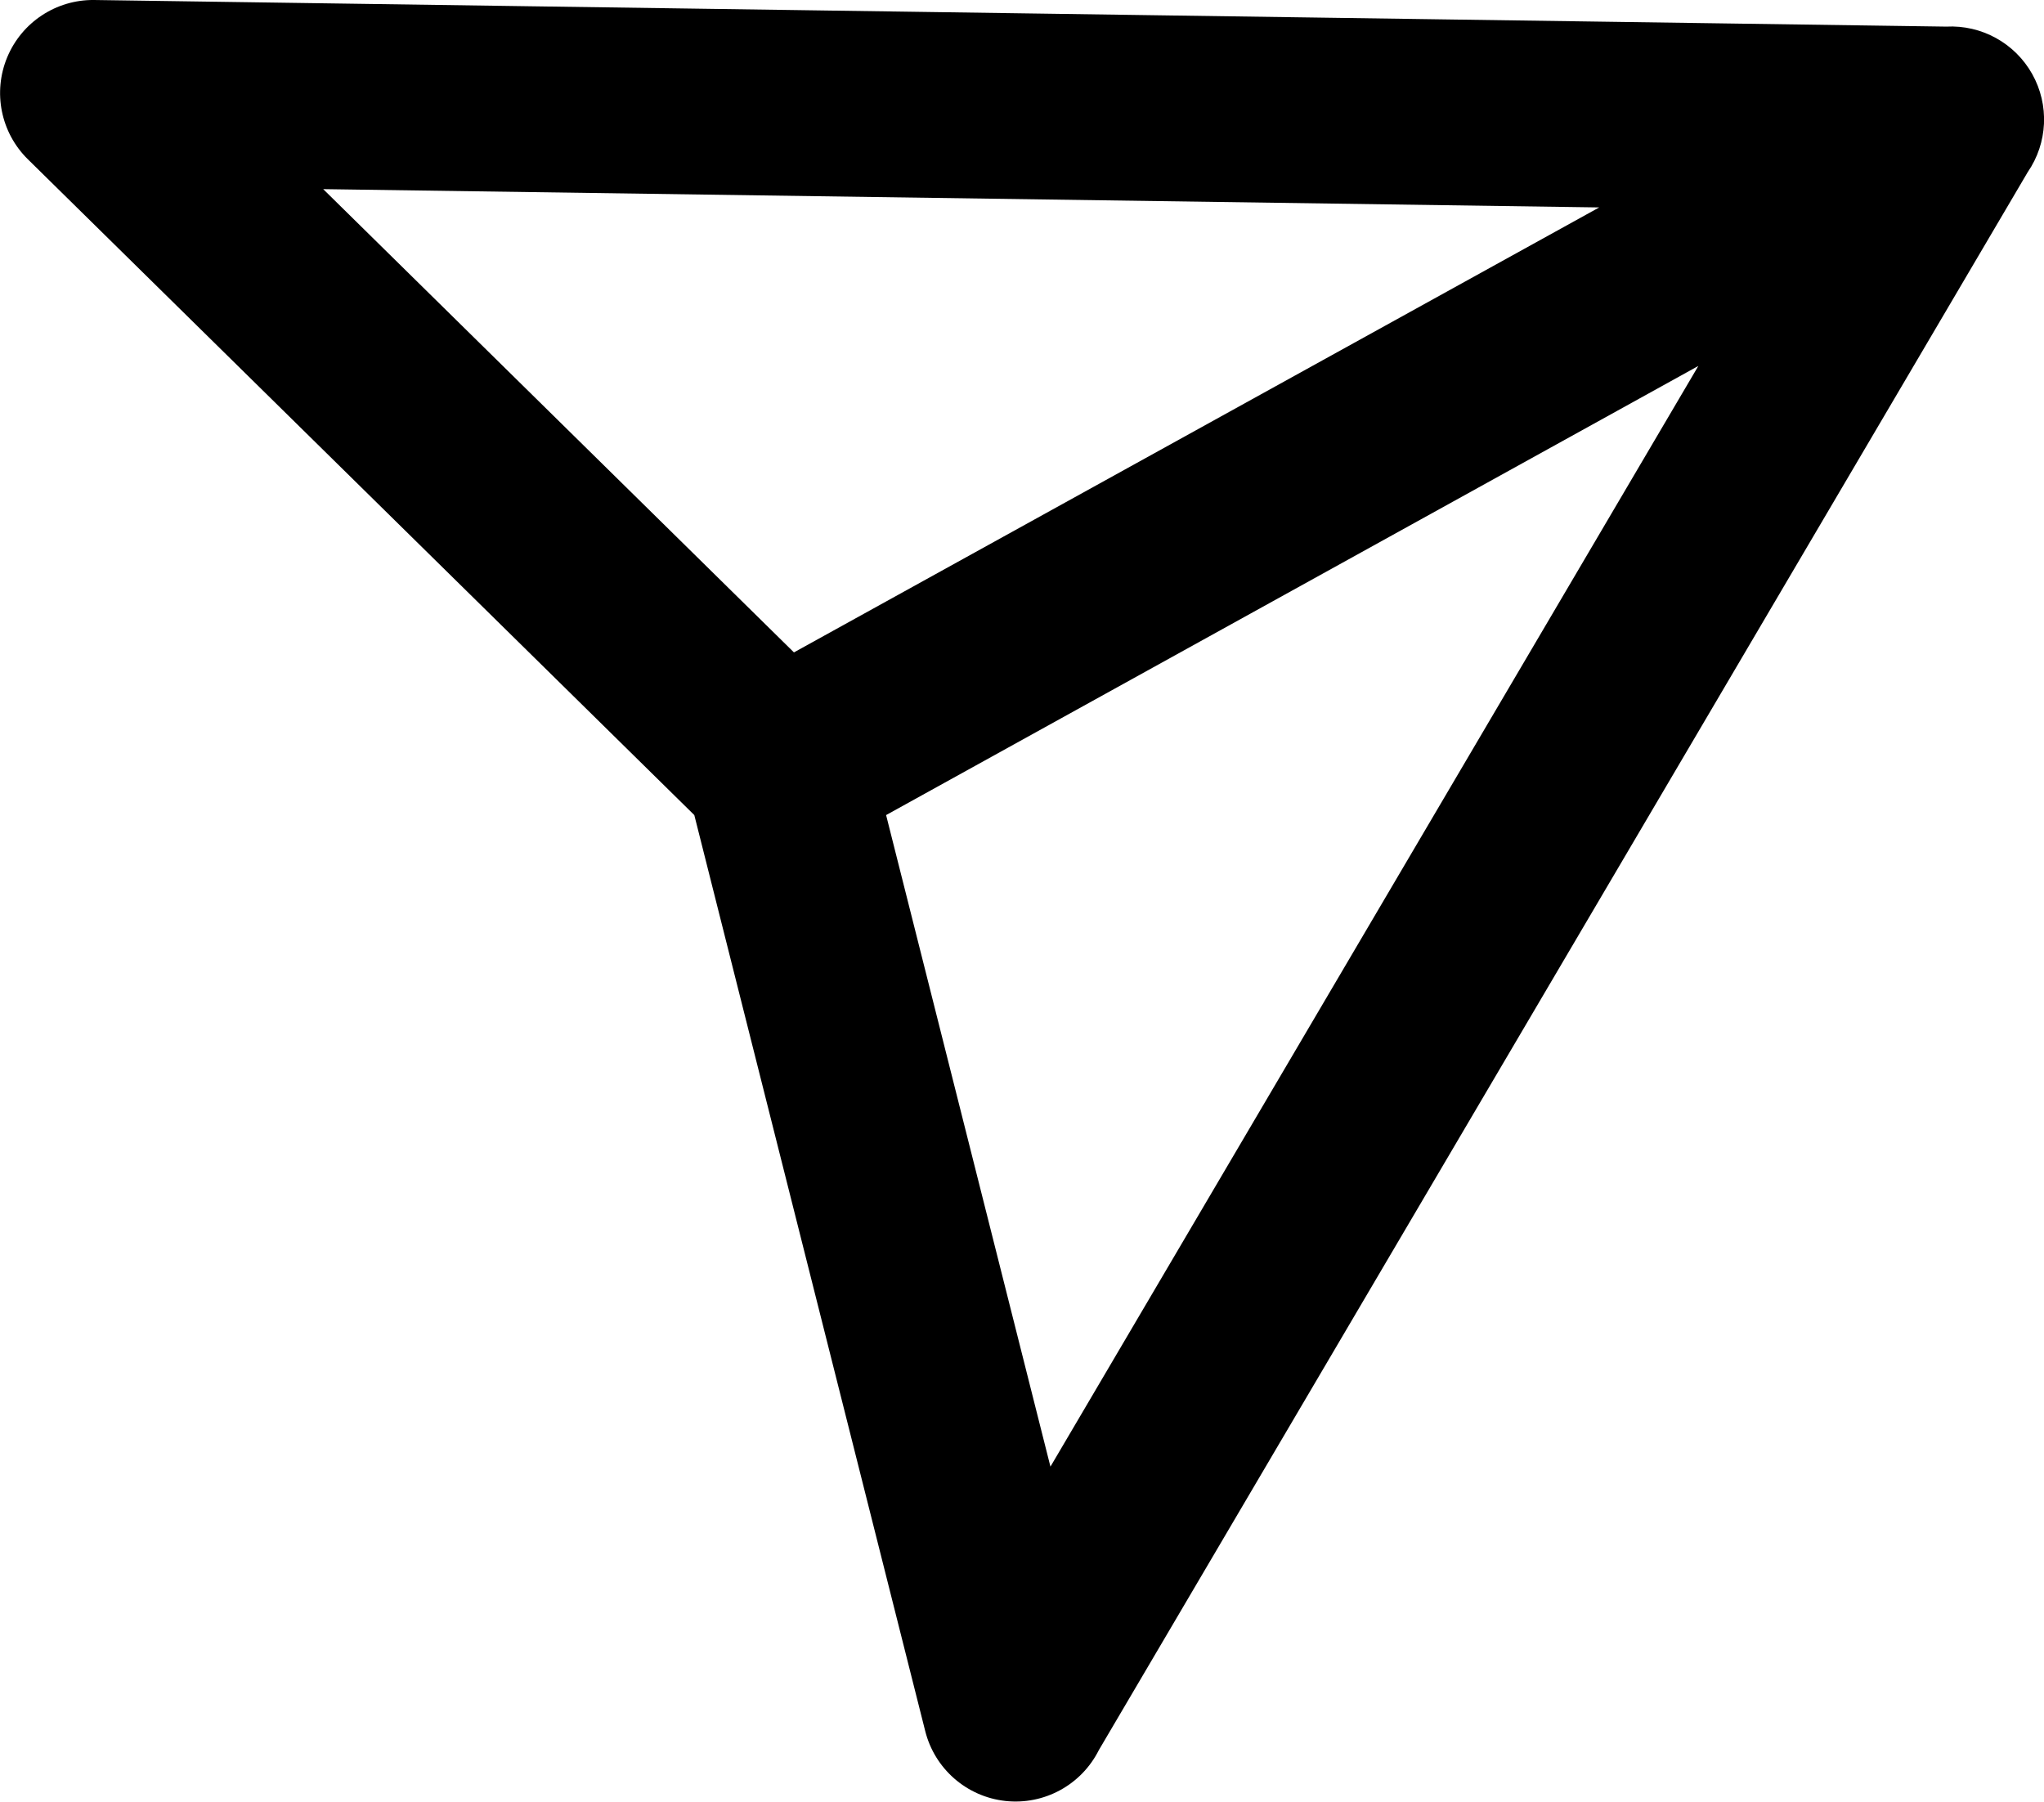
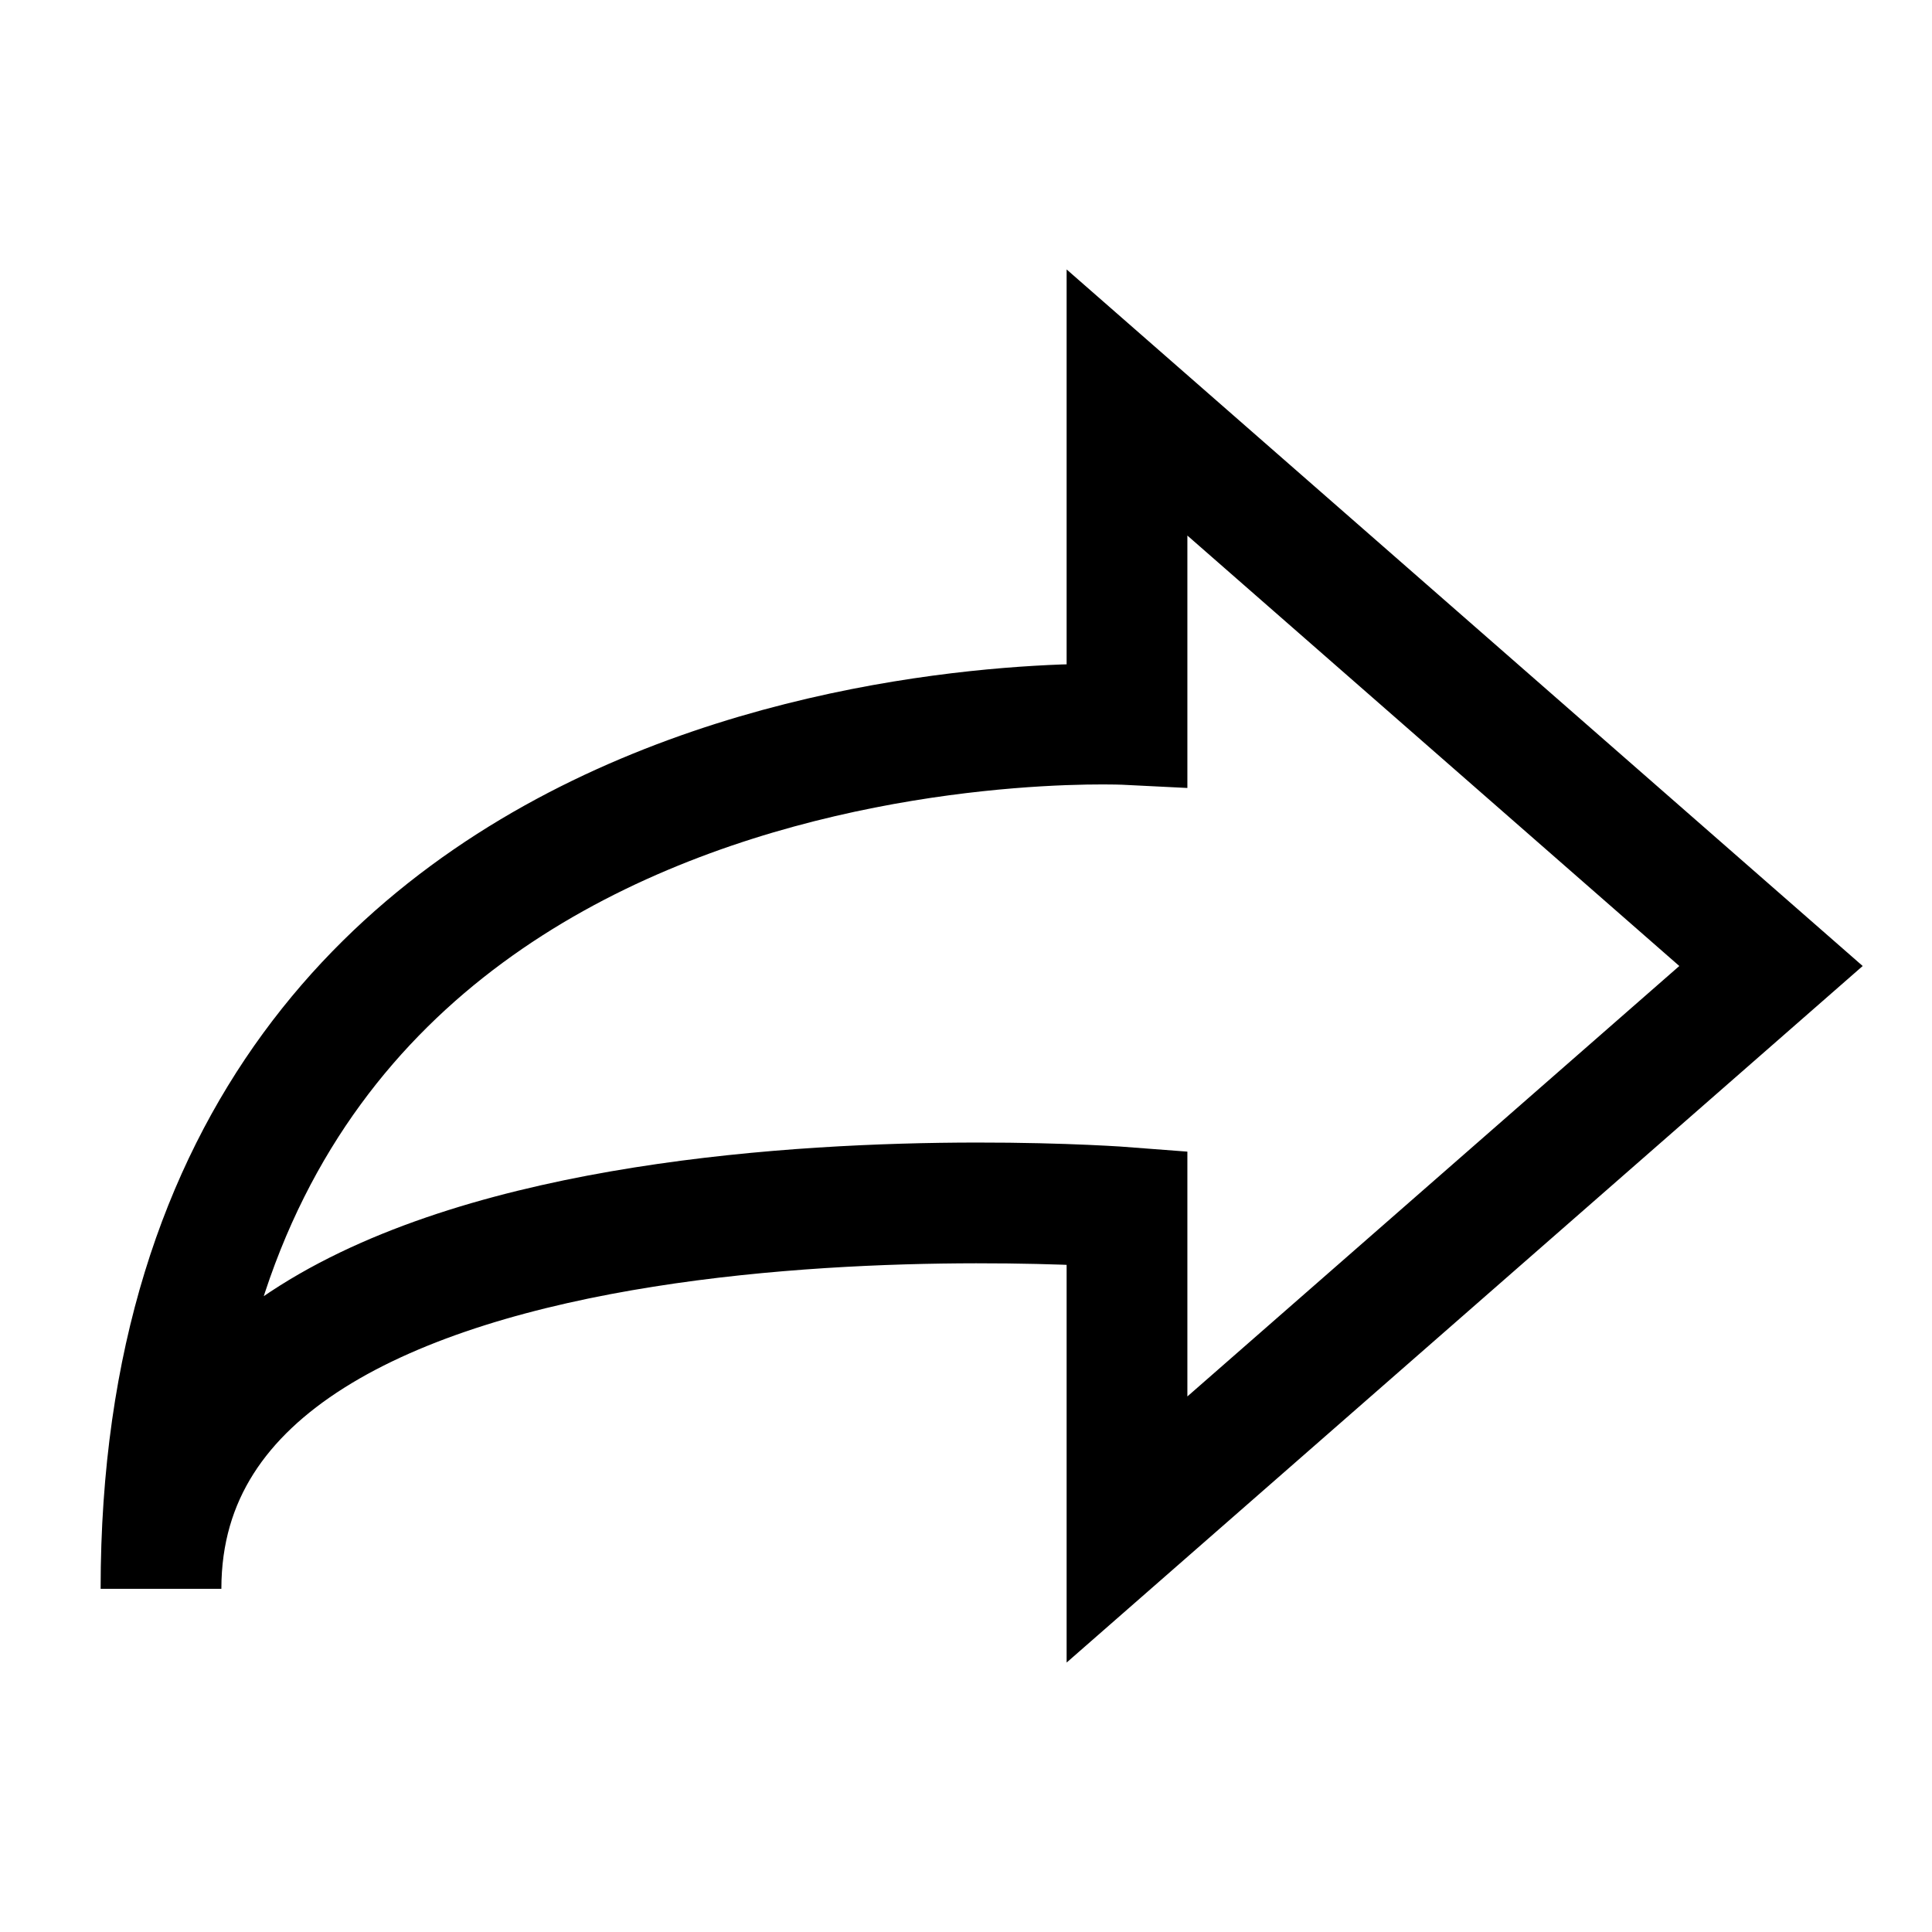
- <svg xmlns="http://www.w3.org/2000/svg" id="Layer_1" data-name="Layer 1" viewBox="0 0 122.88 108.3">
-   <path d="M96.14,12.47l-76.71-1.1,28.3,27.85L96.14,12.47ZM53.27,49l9.88,39.17L102.1,22,53.27,49ZM117,1.6a5.59,5.59,0,0,1,4.9,8.75L66.06,105.21a5.6,5.6,0,0,1-10.44-1.15L41.74,49,1.67,9.57A5.59,5.59,0,0,1,5.65,0L117,1.6Z" />
+ <svg xmlns="http://www.w3.org/2000/svg" width="800px" height="800px" viewBox="0 0 24 24" id="share">
+   <rect id="Rectangle_3" data-name="Rectangle 3" width="24" height="24" fill="none" />
+   <path id="Rectangle" d="M12,4V0l8,7-8,7V10S0,9.069,0,14.737C0,3.4,12,4,12,4Z" transform="translate(2 5)" fill="none" stroke="#000000" stroke-miterlimit="10" stroke-width="1.5" />
</svg>
